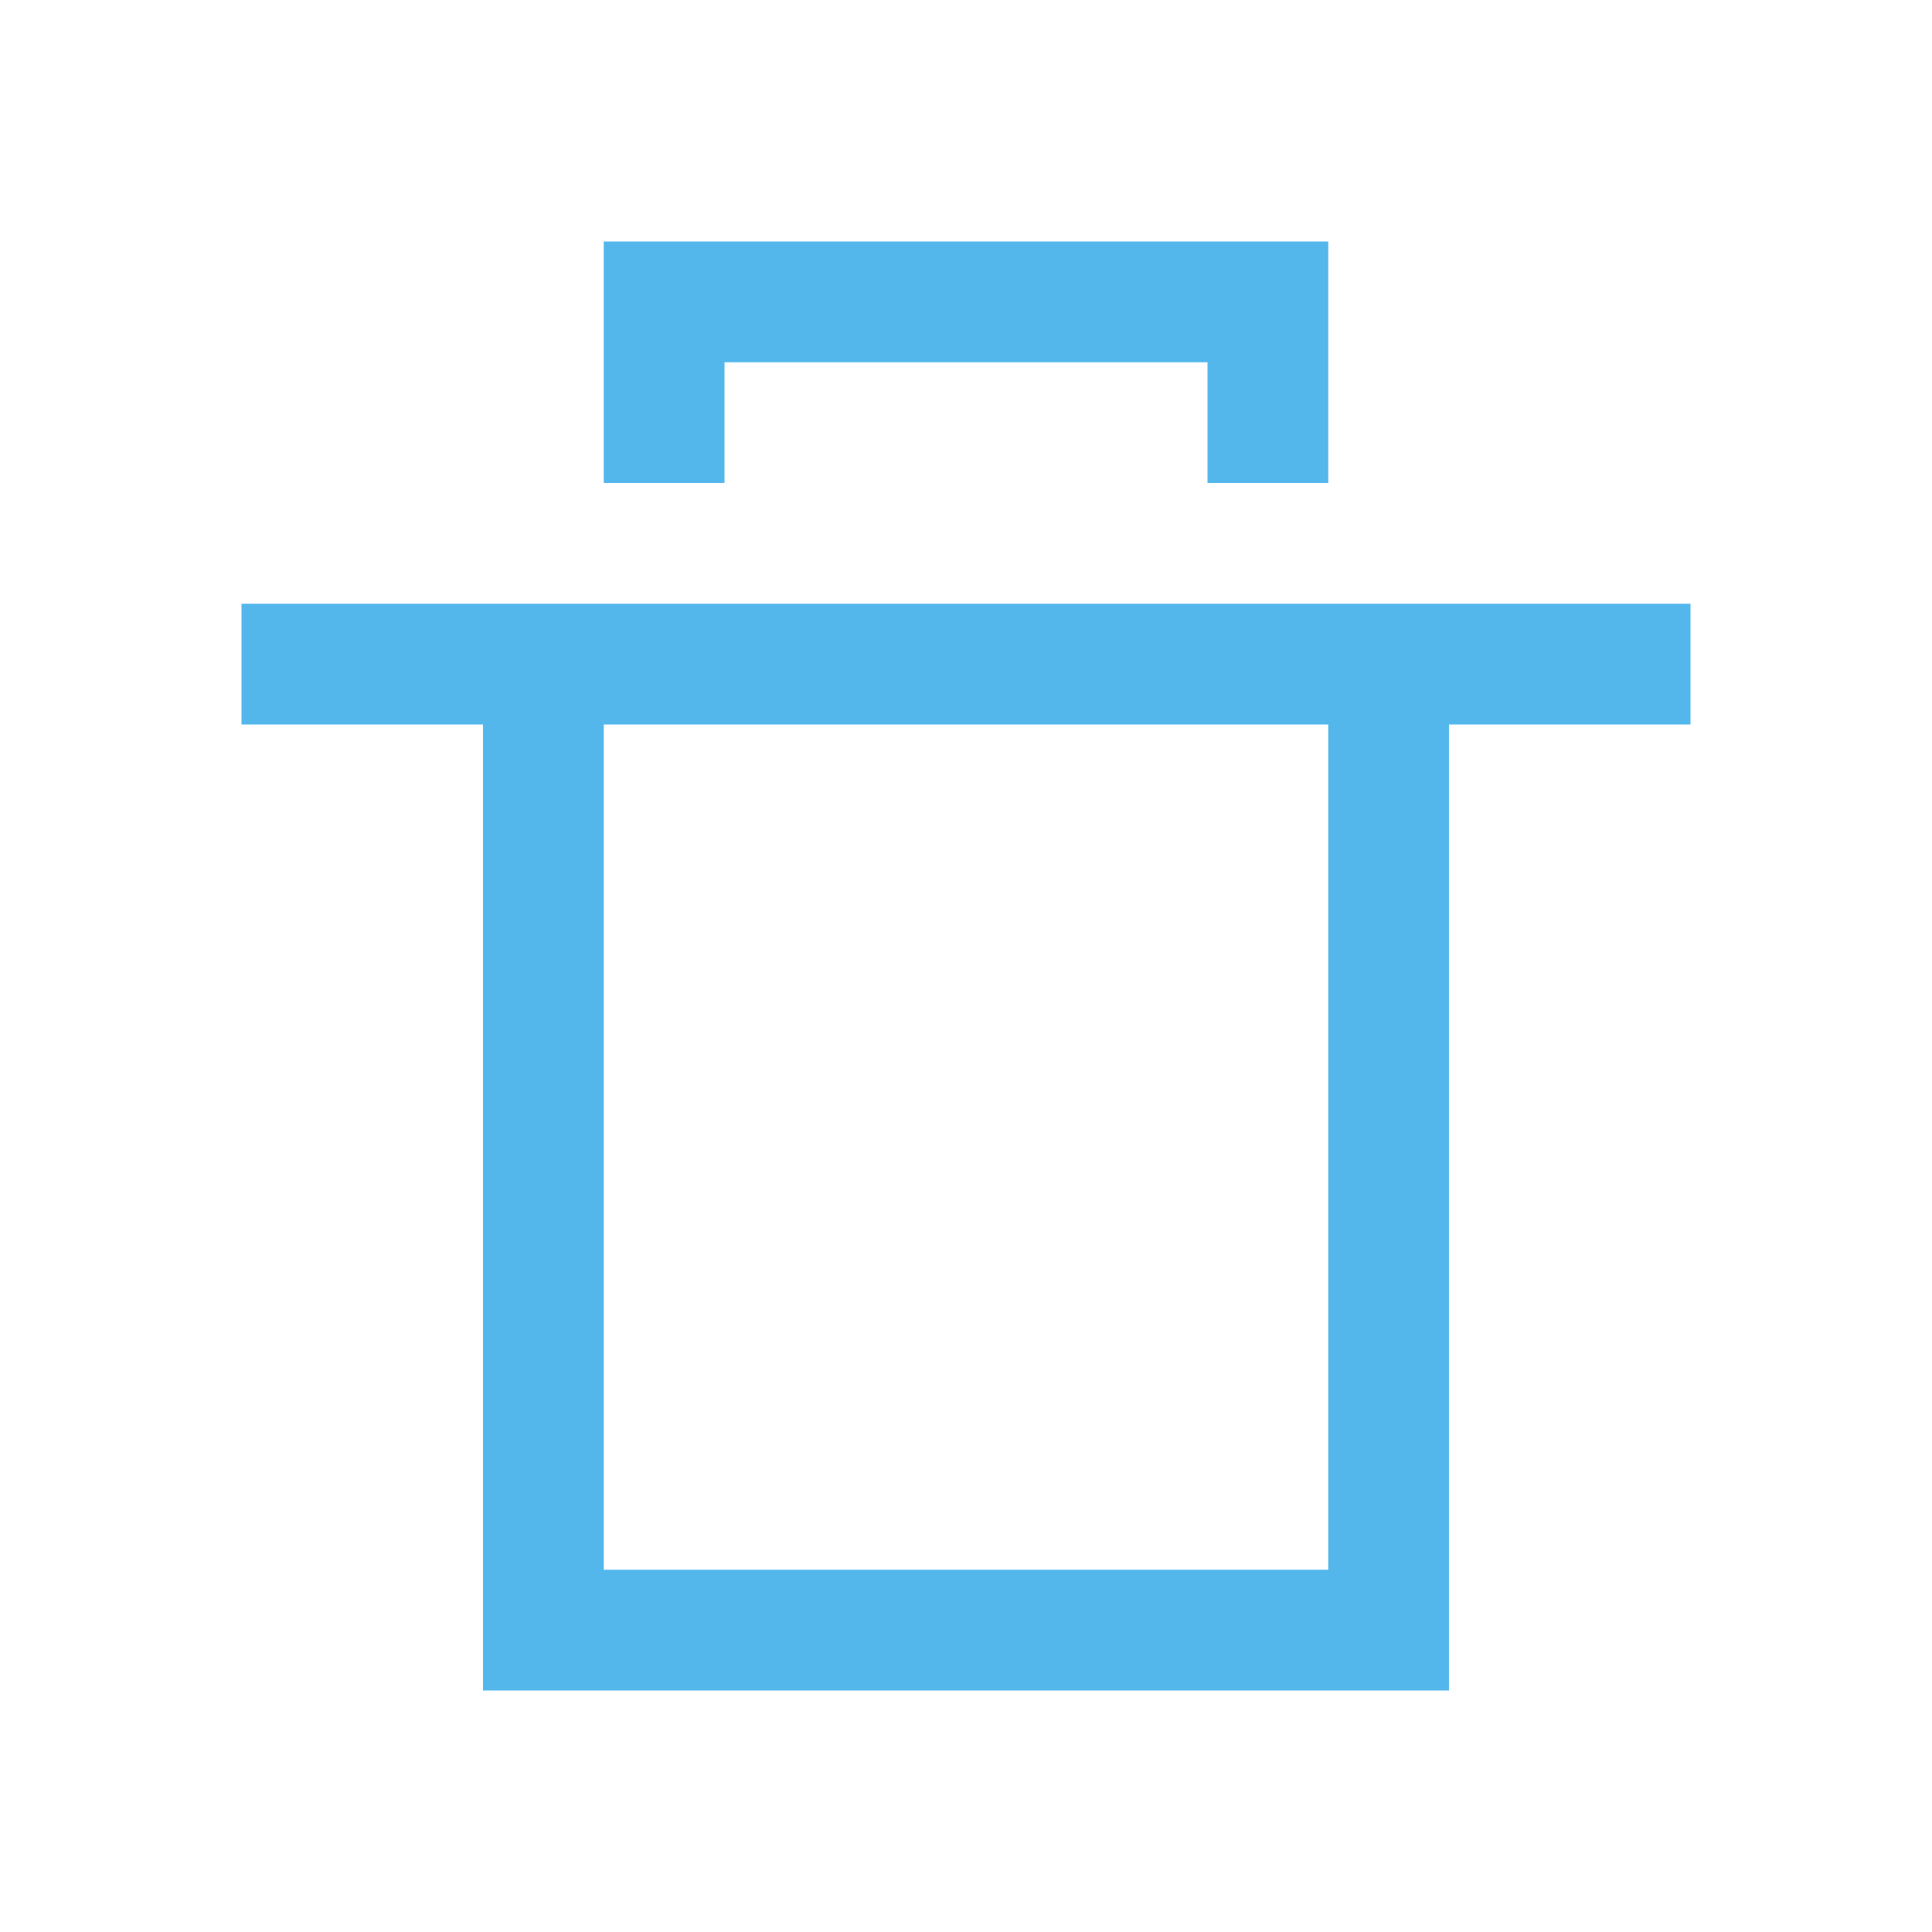
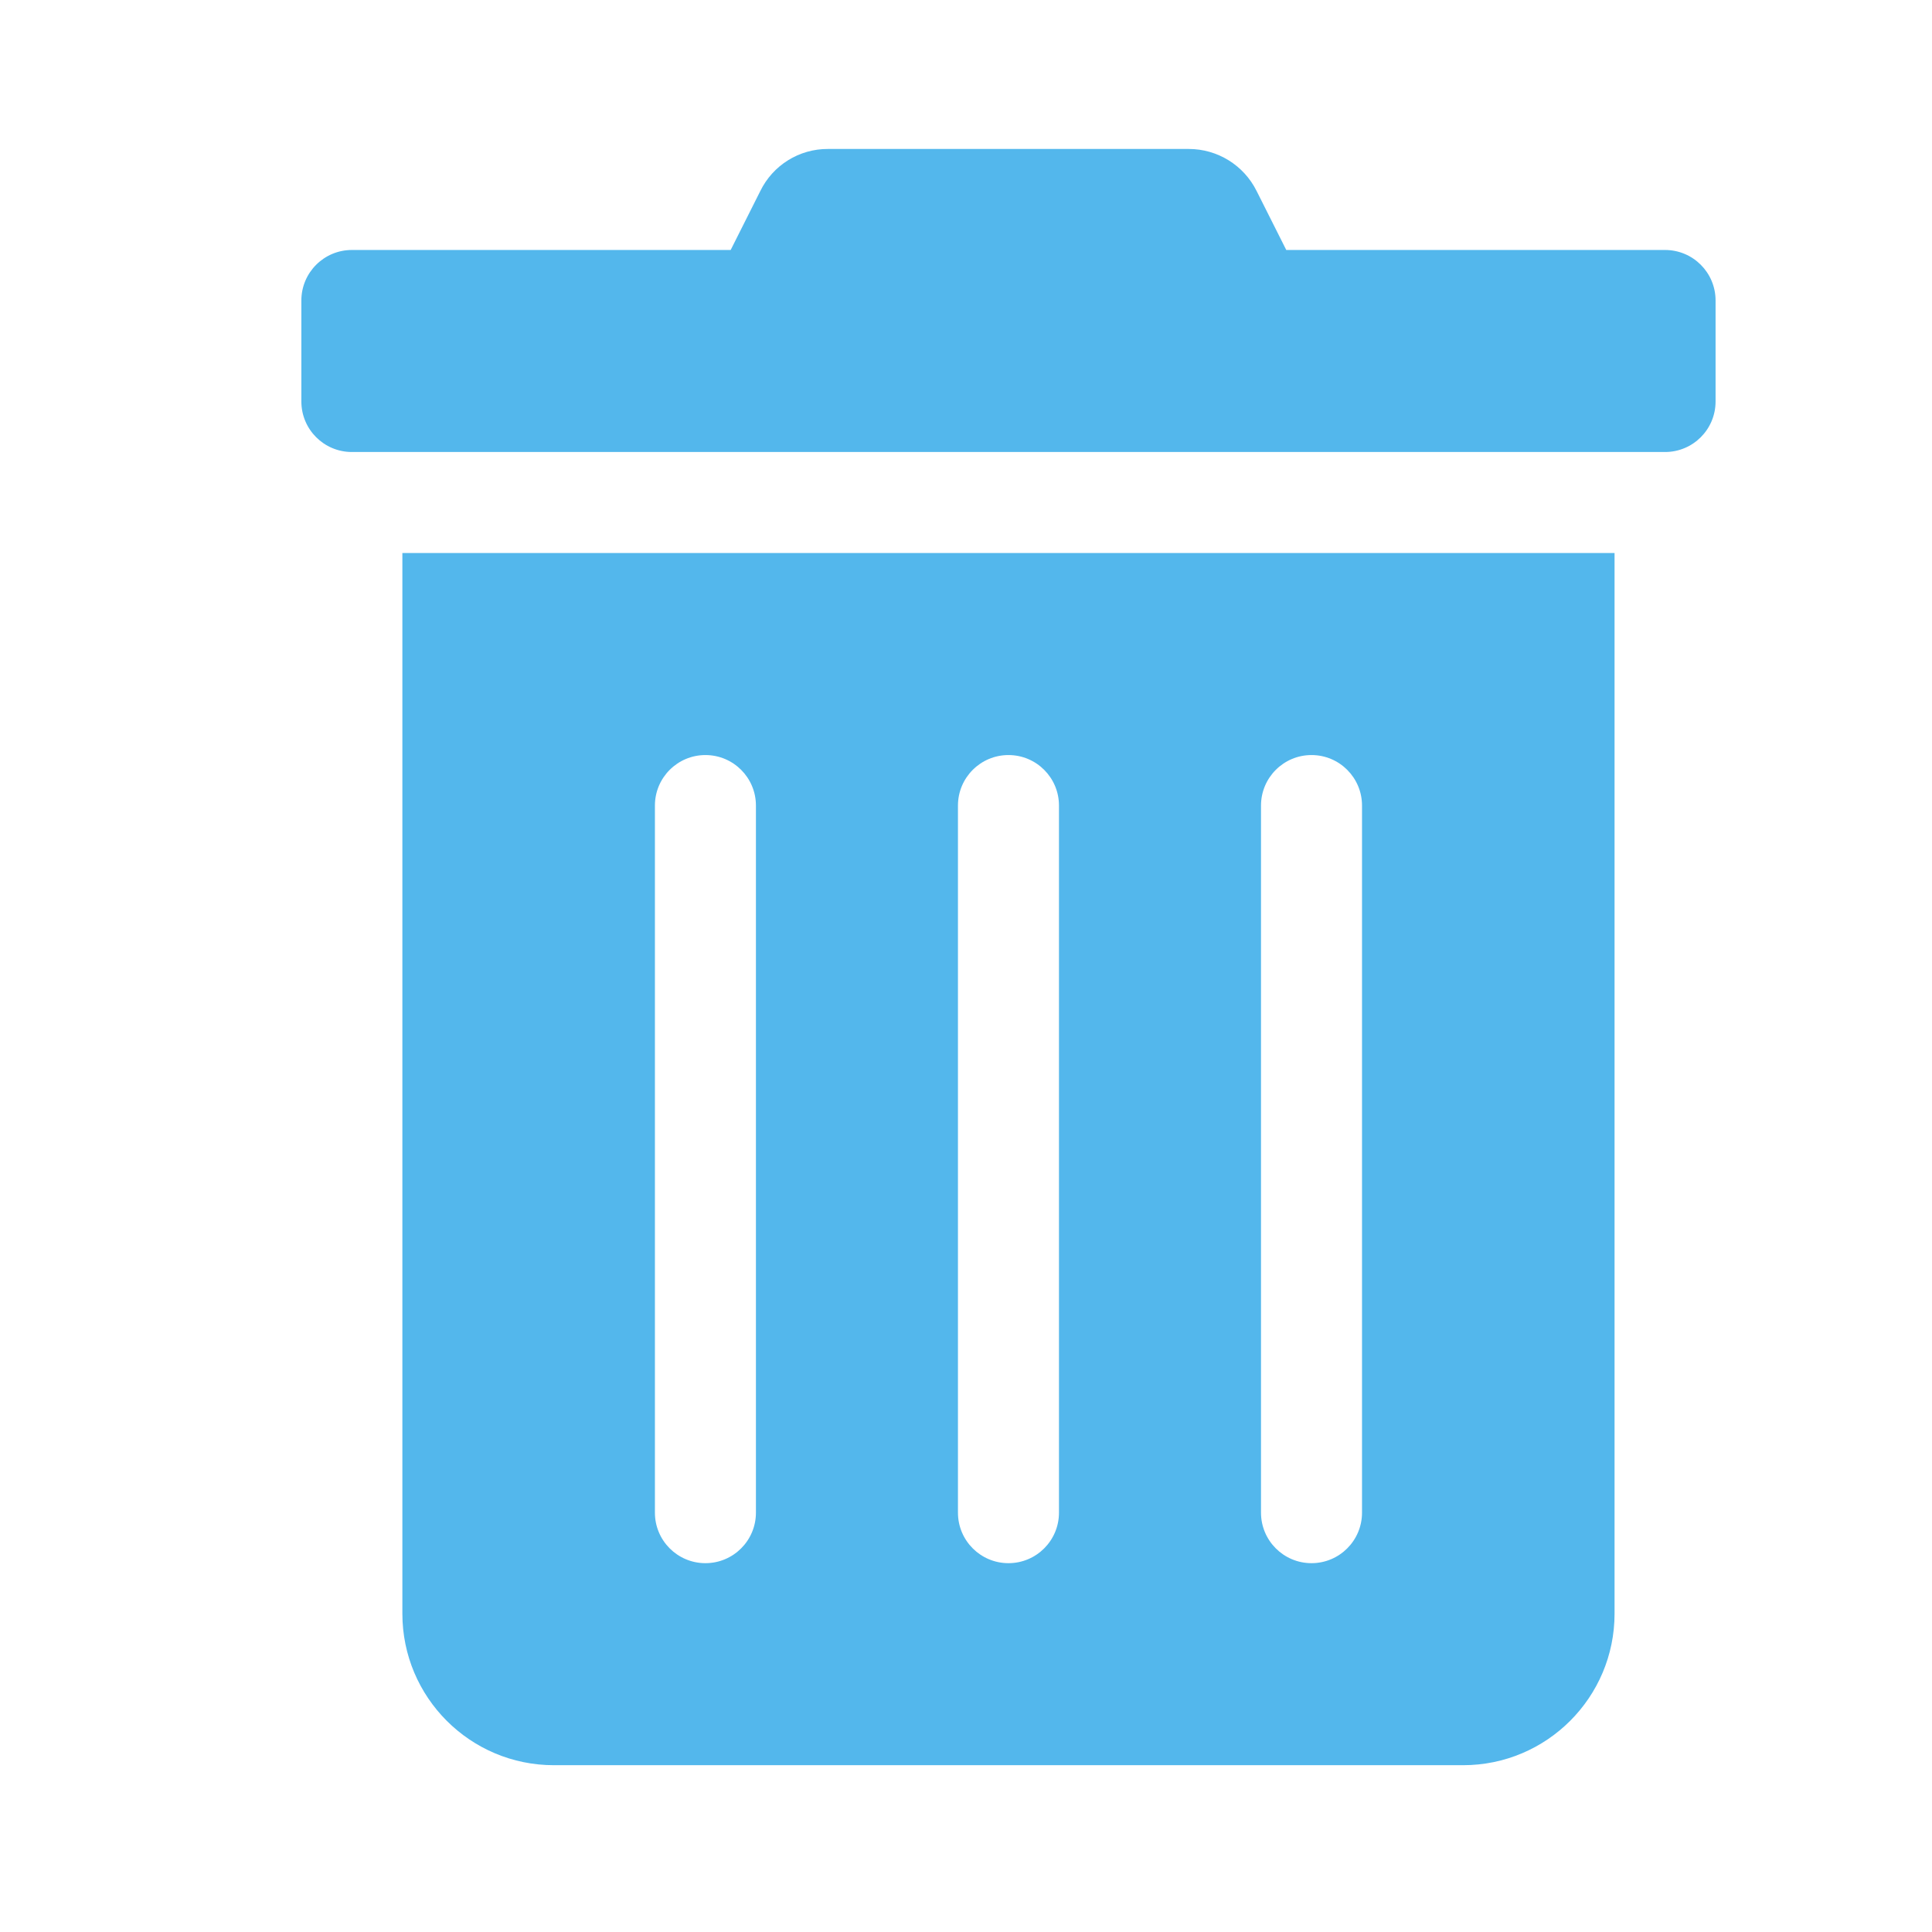
- <svg xmlns="http://www.w3.org/2000/svg" viewBox="0 0 16 16">
-   <defs id="defs3051" color="#53b7ec" fill="#53b7ec" style="">
-     <style type="text/css" id="current-color-scheme">
-       .ColorScheme-NegativeText {
-         color:#da4453;
-       }
-       </style>
-   </defs>
-   <path style="" class="ColorScheme-NegativeText" d="m5 2v2h1v-1h4v1h1v-2h-5zm-3 3v1h2v8h8v-8h2v-1zm3 1h6v7h-6z" color="#53b7ec" fill="#53b7ec" />
+ <svg xmlns="http://www.w3.org/2000/svg" aria-hidden="true" focusable="false" data-prefix="fas" data-icon="trash-alt" role="img" viewBox="0 0 512 512" class="svg-inline--fa fa-trash-alt fa-w-14 fa-9x" version="1.1" id="svg4" width="512" height="512">
+   <defs id="defs8" color="#53b7ec" fill="#53b7ec" />
+   <path d="m 106.634,427.642 a 40.155,40.155 0 0 0 40.155,40.155 h 240.93 a 40.155,40.155 0 0 0 40.155,-40.155 V 146.557 H 106.634 Z M 334.179,213.482 a 13.385,13.385 0 0 1 26.77,0 v 187.39 a 13.385,13.385 0 0 1 -26.77,0 z m -80.31,0 a 13.385,13.385 0 0 1 26.77,0 v 187.39 a 13.385,13.385 0 0 1 -26.77,0 z m -80.31,0 a 13.385,13.385 0 0 1 26.77,0 v 187.39 a 13.385,13.385 0 0 1 -26.77,0 z M 441.259,66.247 H 340.872 L 333.008,50.603 A 20.077,20.077 0 0 0 315.022,39.477 H 219.403 A 19.843,19.843 0 0 0 201.5,50.603 L 193.637,66.247 H 93.249 A 13.385,13.385 0 0 0 79.864,79.632 v 26.77 a 13.385,13.385 0 0 0 13.385,13.385 h 348.01 a 13.385,13.385 0 0 0 13.385,-13.385 V 79.632 A 13.385,13.385 0 0 0 441.259,66.247 Z" class="" style="color:#53b7ec;fill:#53b7ec;stroke-width:0.837" id="path2" />
</svg>
